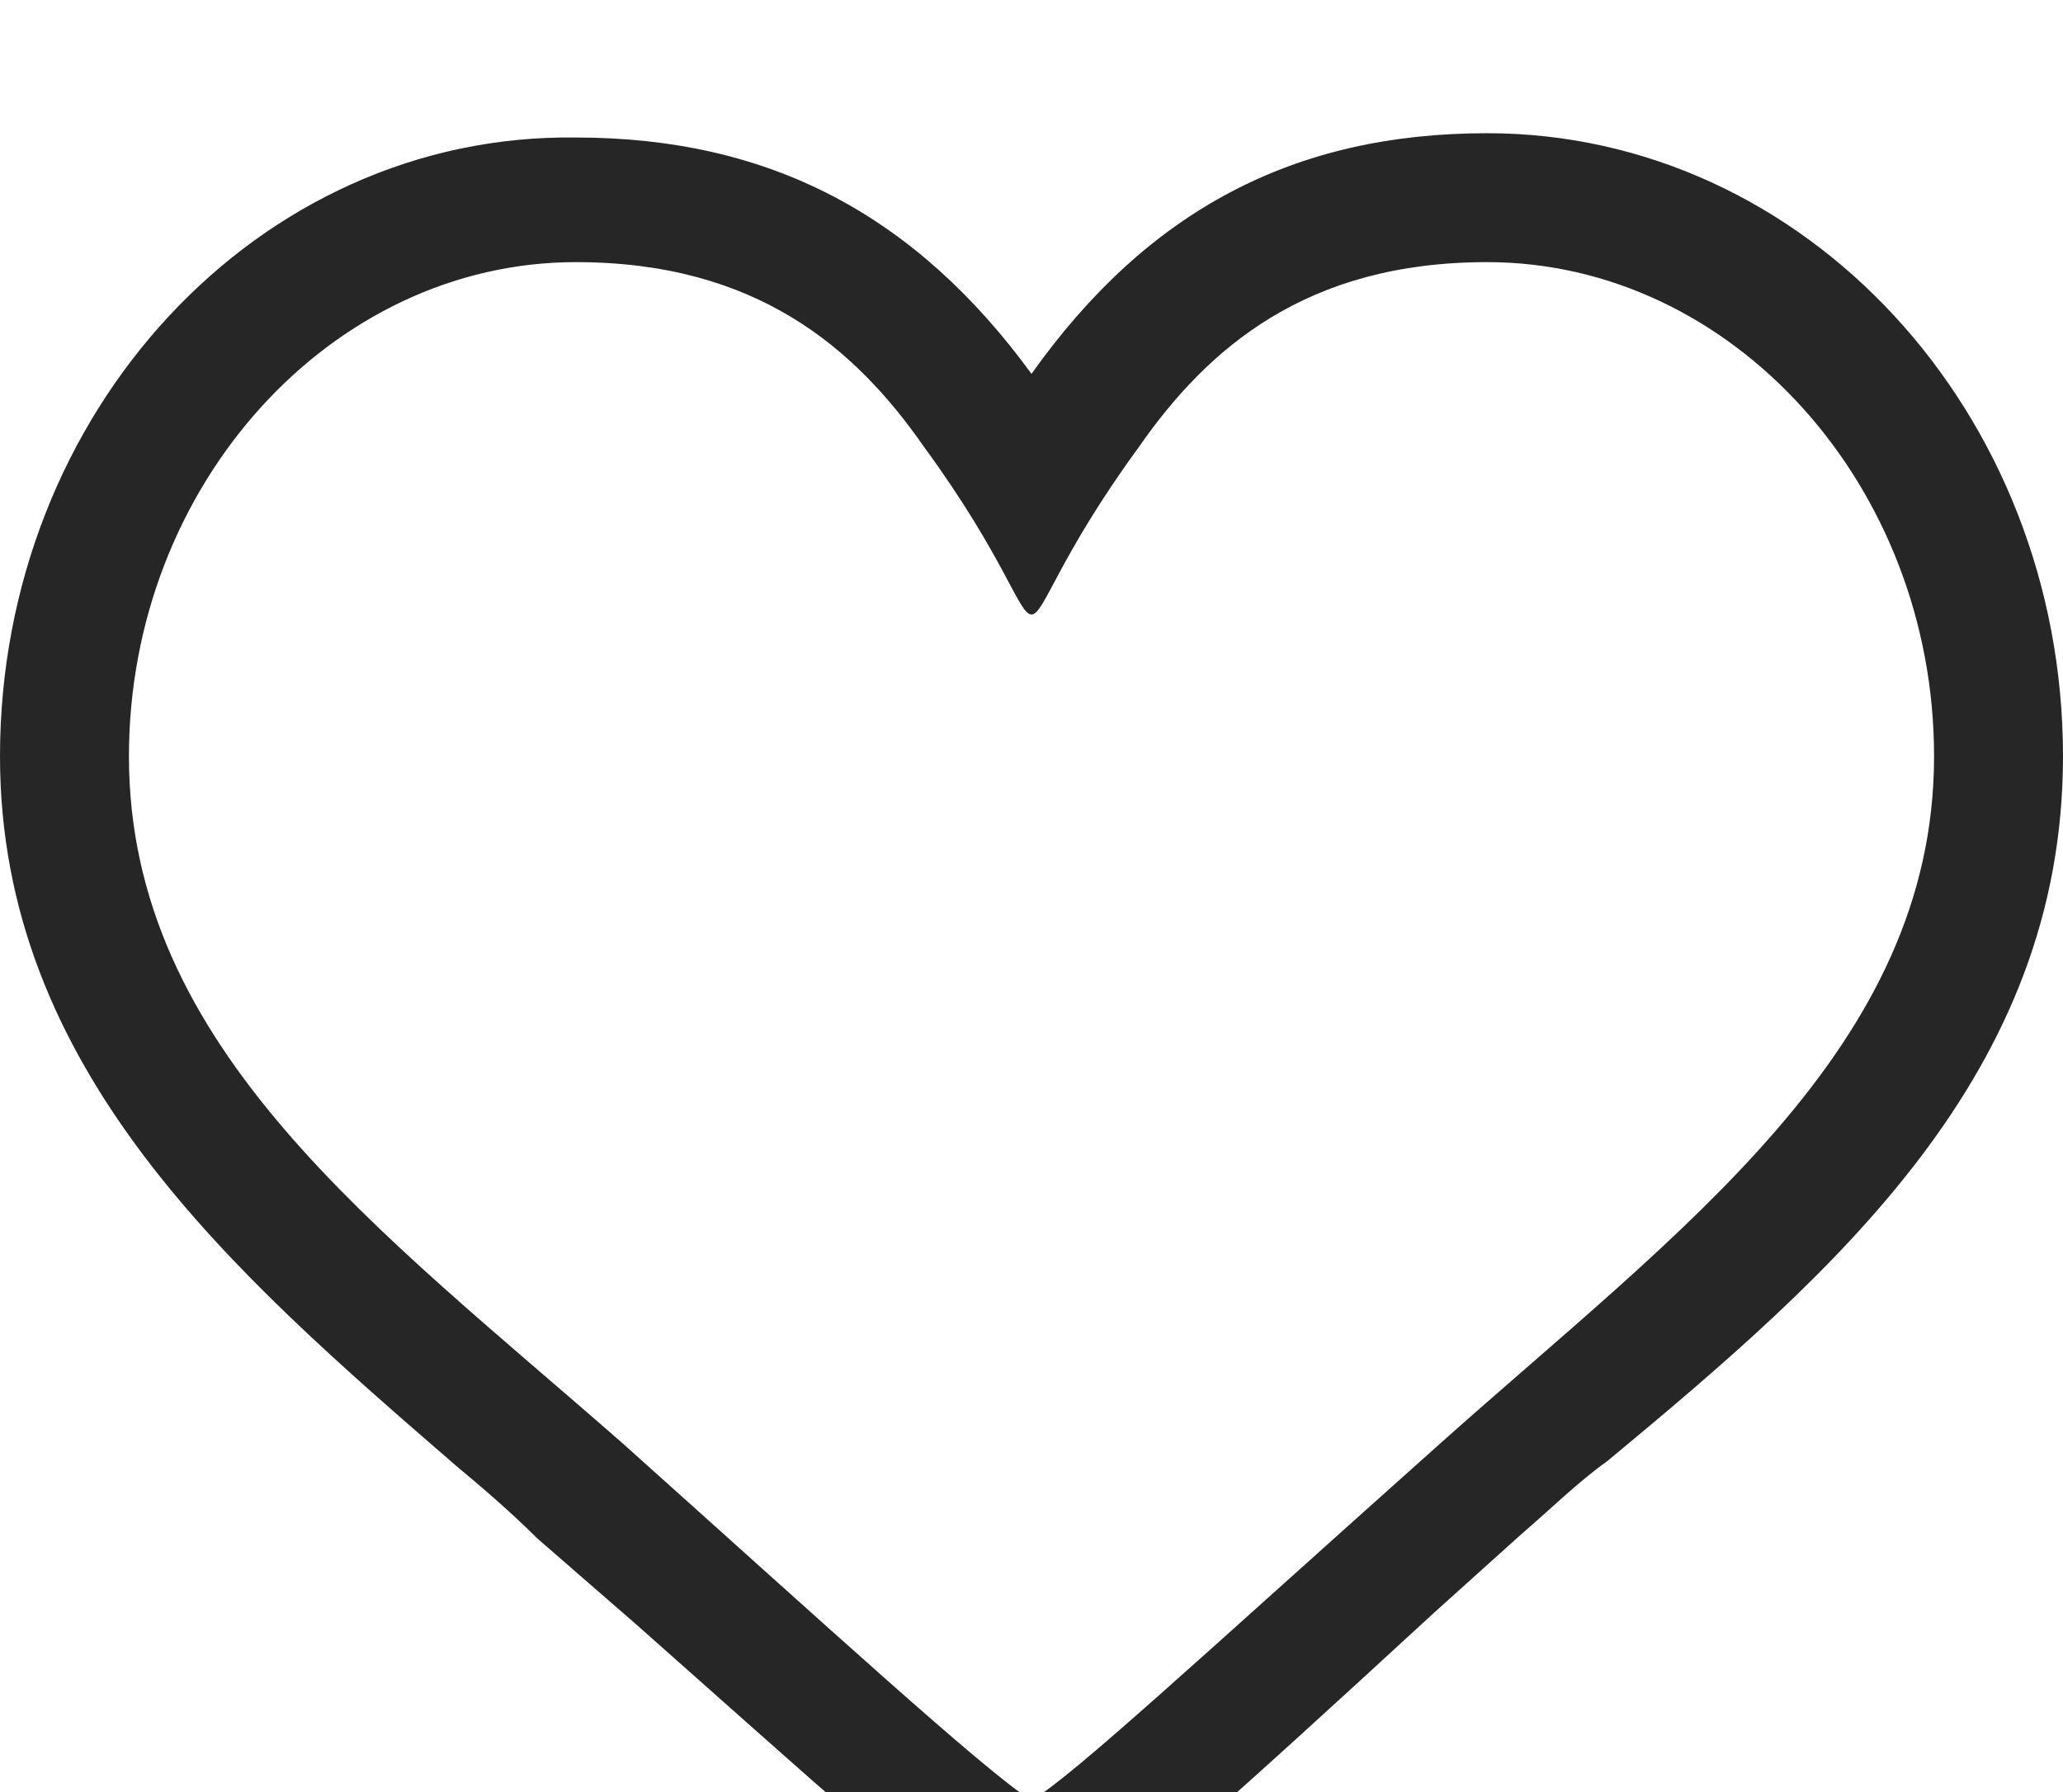
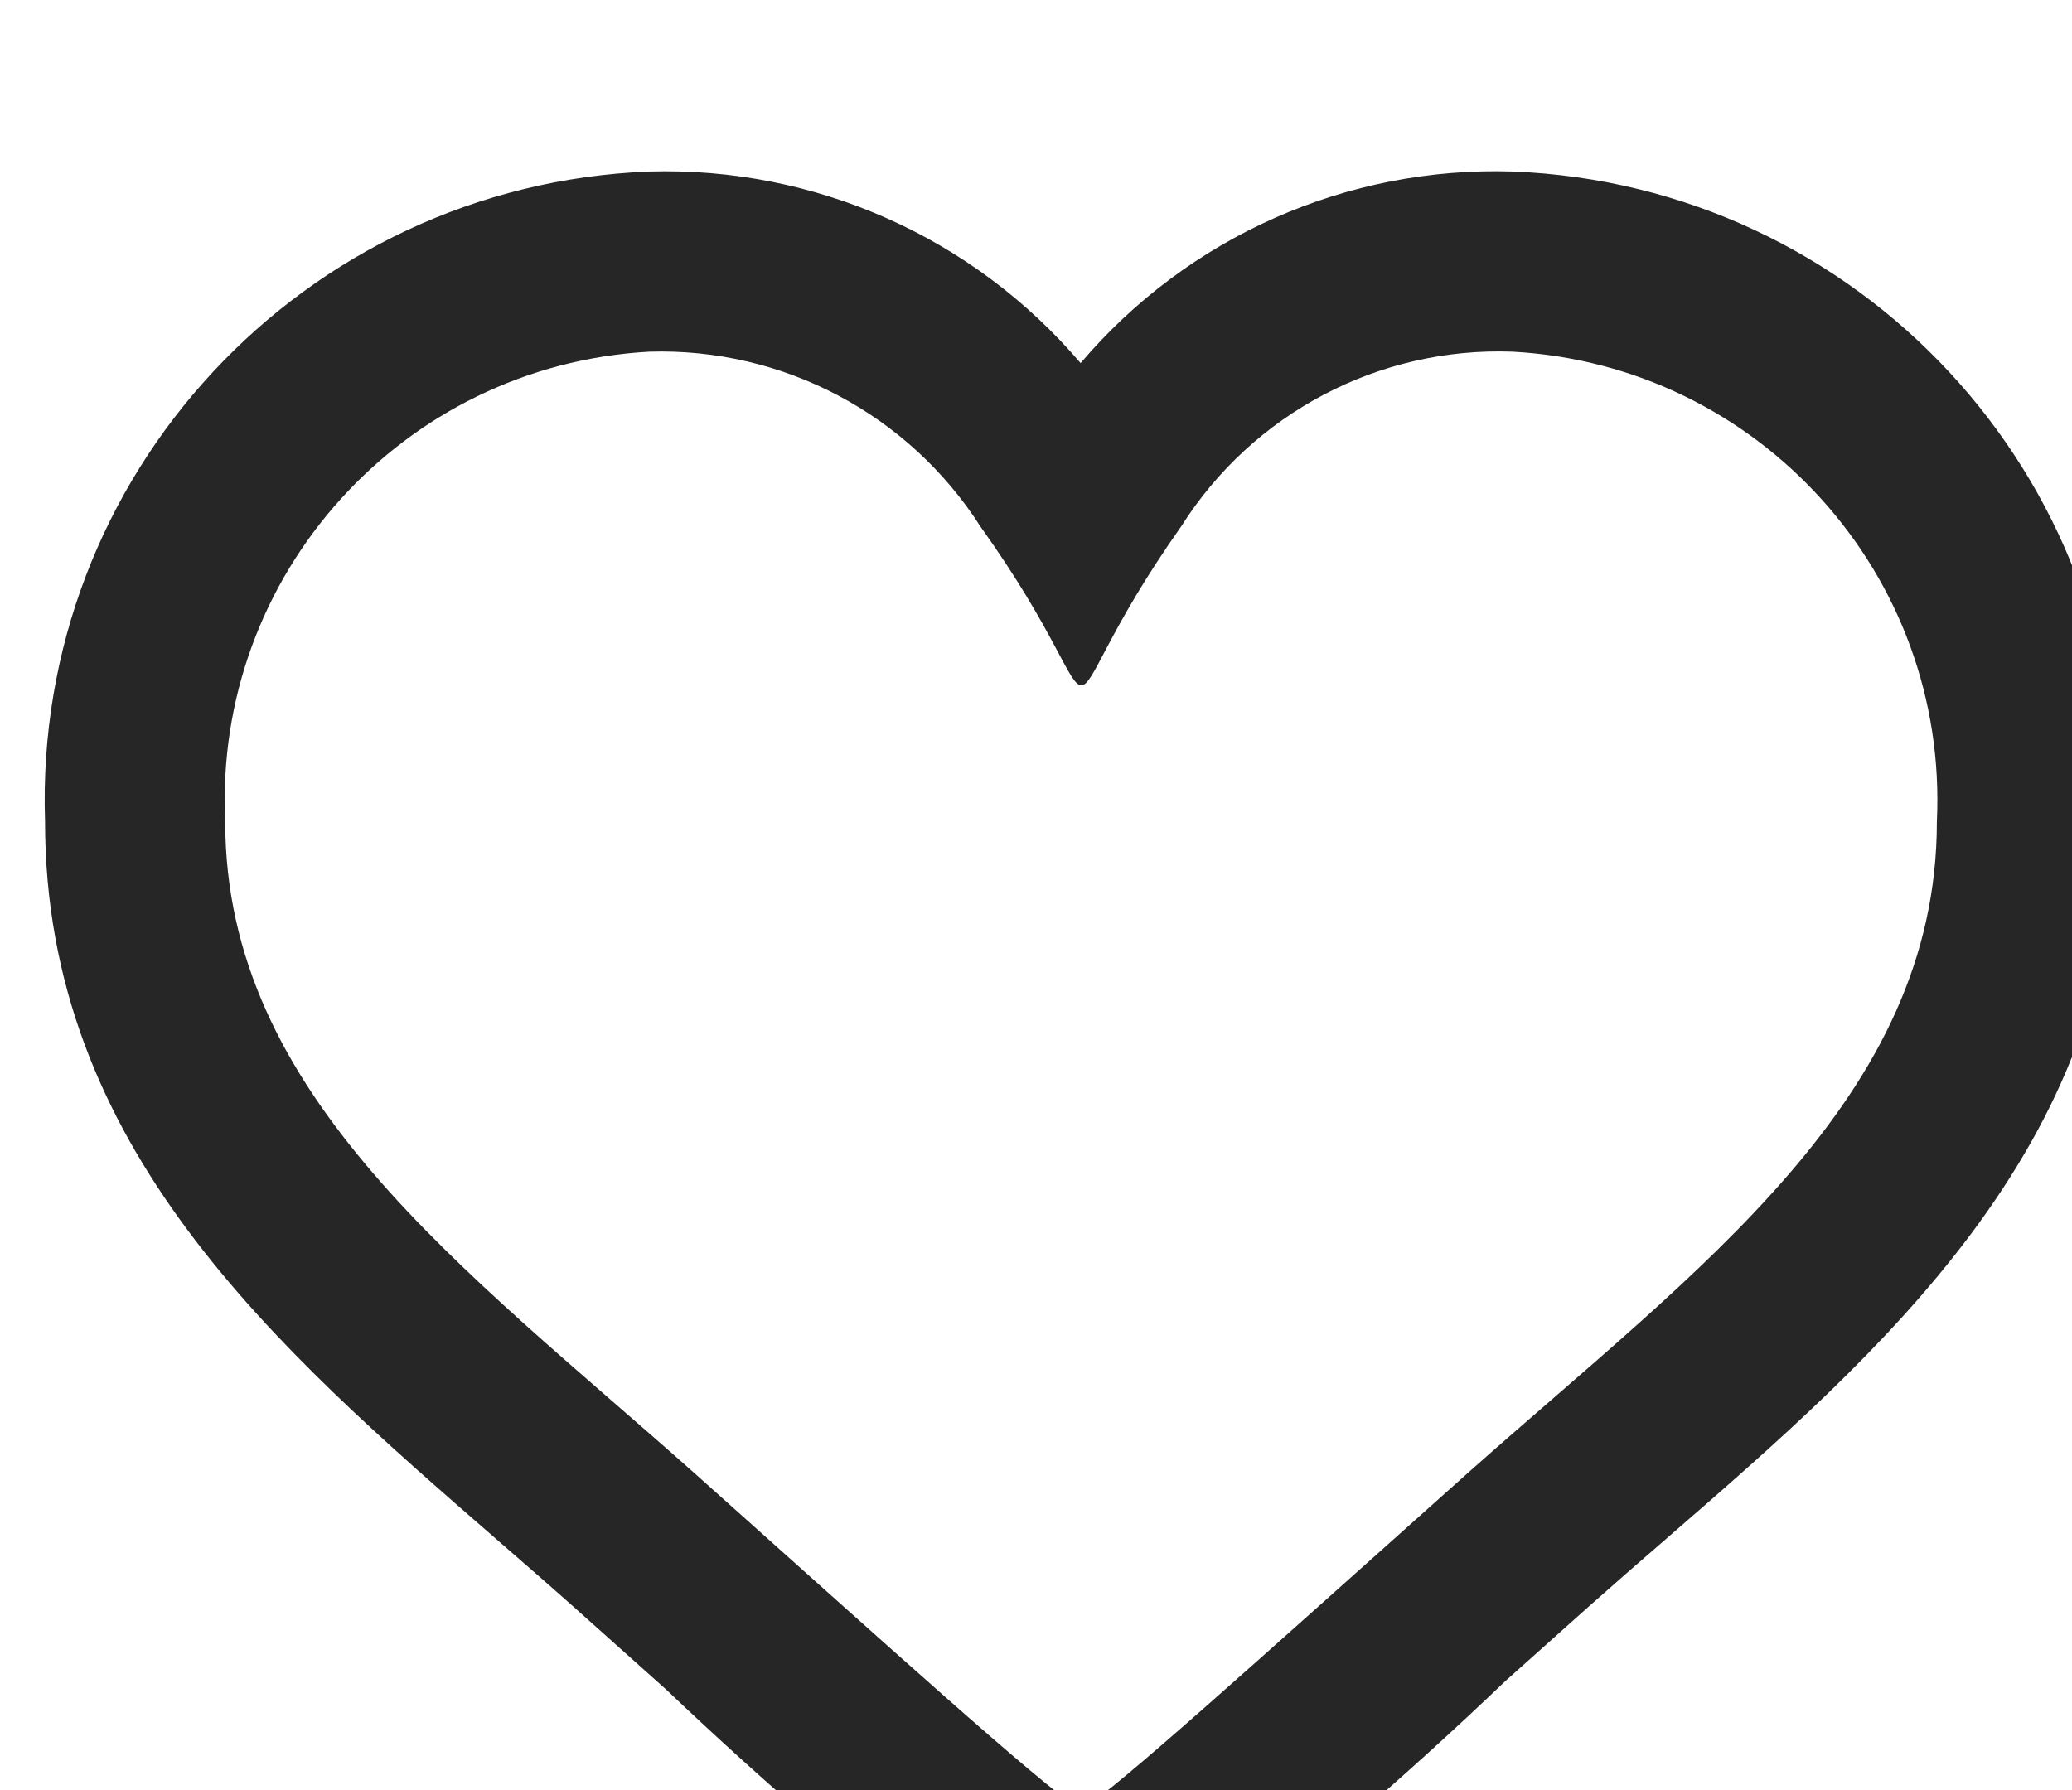
<svg xmlns="http://www.w3.org/2000/svg">
-   <svg aria-label="Like" class="_8-yf5 " fill="#262626" height="24" viewBox="0 0 48 48" width="24">
-     <path d="M34.6 6.1c5.7 0 10.4 5.2 10.4 11.5 0 6.8-5.9 11-11.5 16S25 41.3 24 41.9c-1.1-.7-4.7-4-9.5-8.3-5.7-5-11.5-9.2-11.5-16C3 11.3 7.7 6.1 13.4 6.1c4.2 0 6.5 2 8.1 4.3 1.9 2.6 2.2 3.9 2.5 3.9.3 0 .6-1.3 2.5-3.9 1.6-2.3 3.9-4.3 8.1-4.3m0-3c-4.5 0-7.9 1.8-10.6 5.6-2.7-3.7-6.1-5.5-10.6-5.5C6 3.1 0 9.6 0 17.6c0 7.3 5.4 12 10.6 16.5.6.5 1.3 1.1 1.9 1.7l2.3 2c4.4 3.9 6.6 5.9 7.6 6.5.5.3 1.1.5 1.6.5.6 0 1.1-.2 1.6-.5 1-.6 2.8-2.2 7.8-6.8l2-1.8c.7-.6 1.3-1.2 2-1.7C42.7 29.6 48 25 48 17.6c0-8-6-14.5-13.4-14.5z" />
+   <svg aria-label="Sección de actividad" class="_ab6-" color="#262626" fill="#262626" height="24" role="img" viewBox="0 0 24 24" width="24">
+     <path d="M16.792 3.904A4.989 4.989 0 0121.5 9.122c0 3.072-2.652 4.959-5.197 7.222-2.512 2.243-3.865 3.469-4.303 3.752-.477-.309-2.143-1.823-4.303-3.752C5.141 14.072 2.5 12.167 2.5 9.122a4.989 4.989 0 014.708-5.218 4.21 4.21 0 013.675 1.941c.84 1.175.98 1.763 1.12 1.763s.278-.588 1.11-1.766a4.17 4.17 0 013.679-1.938m0-2a6.04 6.04 0 00-4.797 2.127 6.052 6.052 0 00-4.787-2.127A6.985 6.985 0 00.5 9.122c0 3.61 2.55 5.827 5.015 7.97.283.246.569.494.853.747l1.027.918a44.998 44.998 0 003.518 3.018 2 2 0 002.174 0 45.263 45.263 0 003.626-3.115l.922-.824c.293-.26.59-.519.885-.774 2.334-2.025 4.98-4.32 4.98-7.94a6.985 6.985 0 00-6.708-7.218z" />
  </svg>
</svg>
